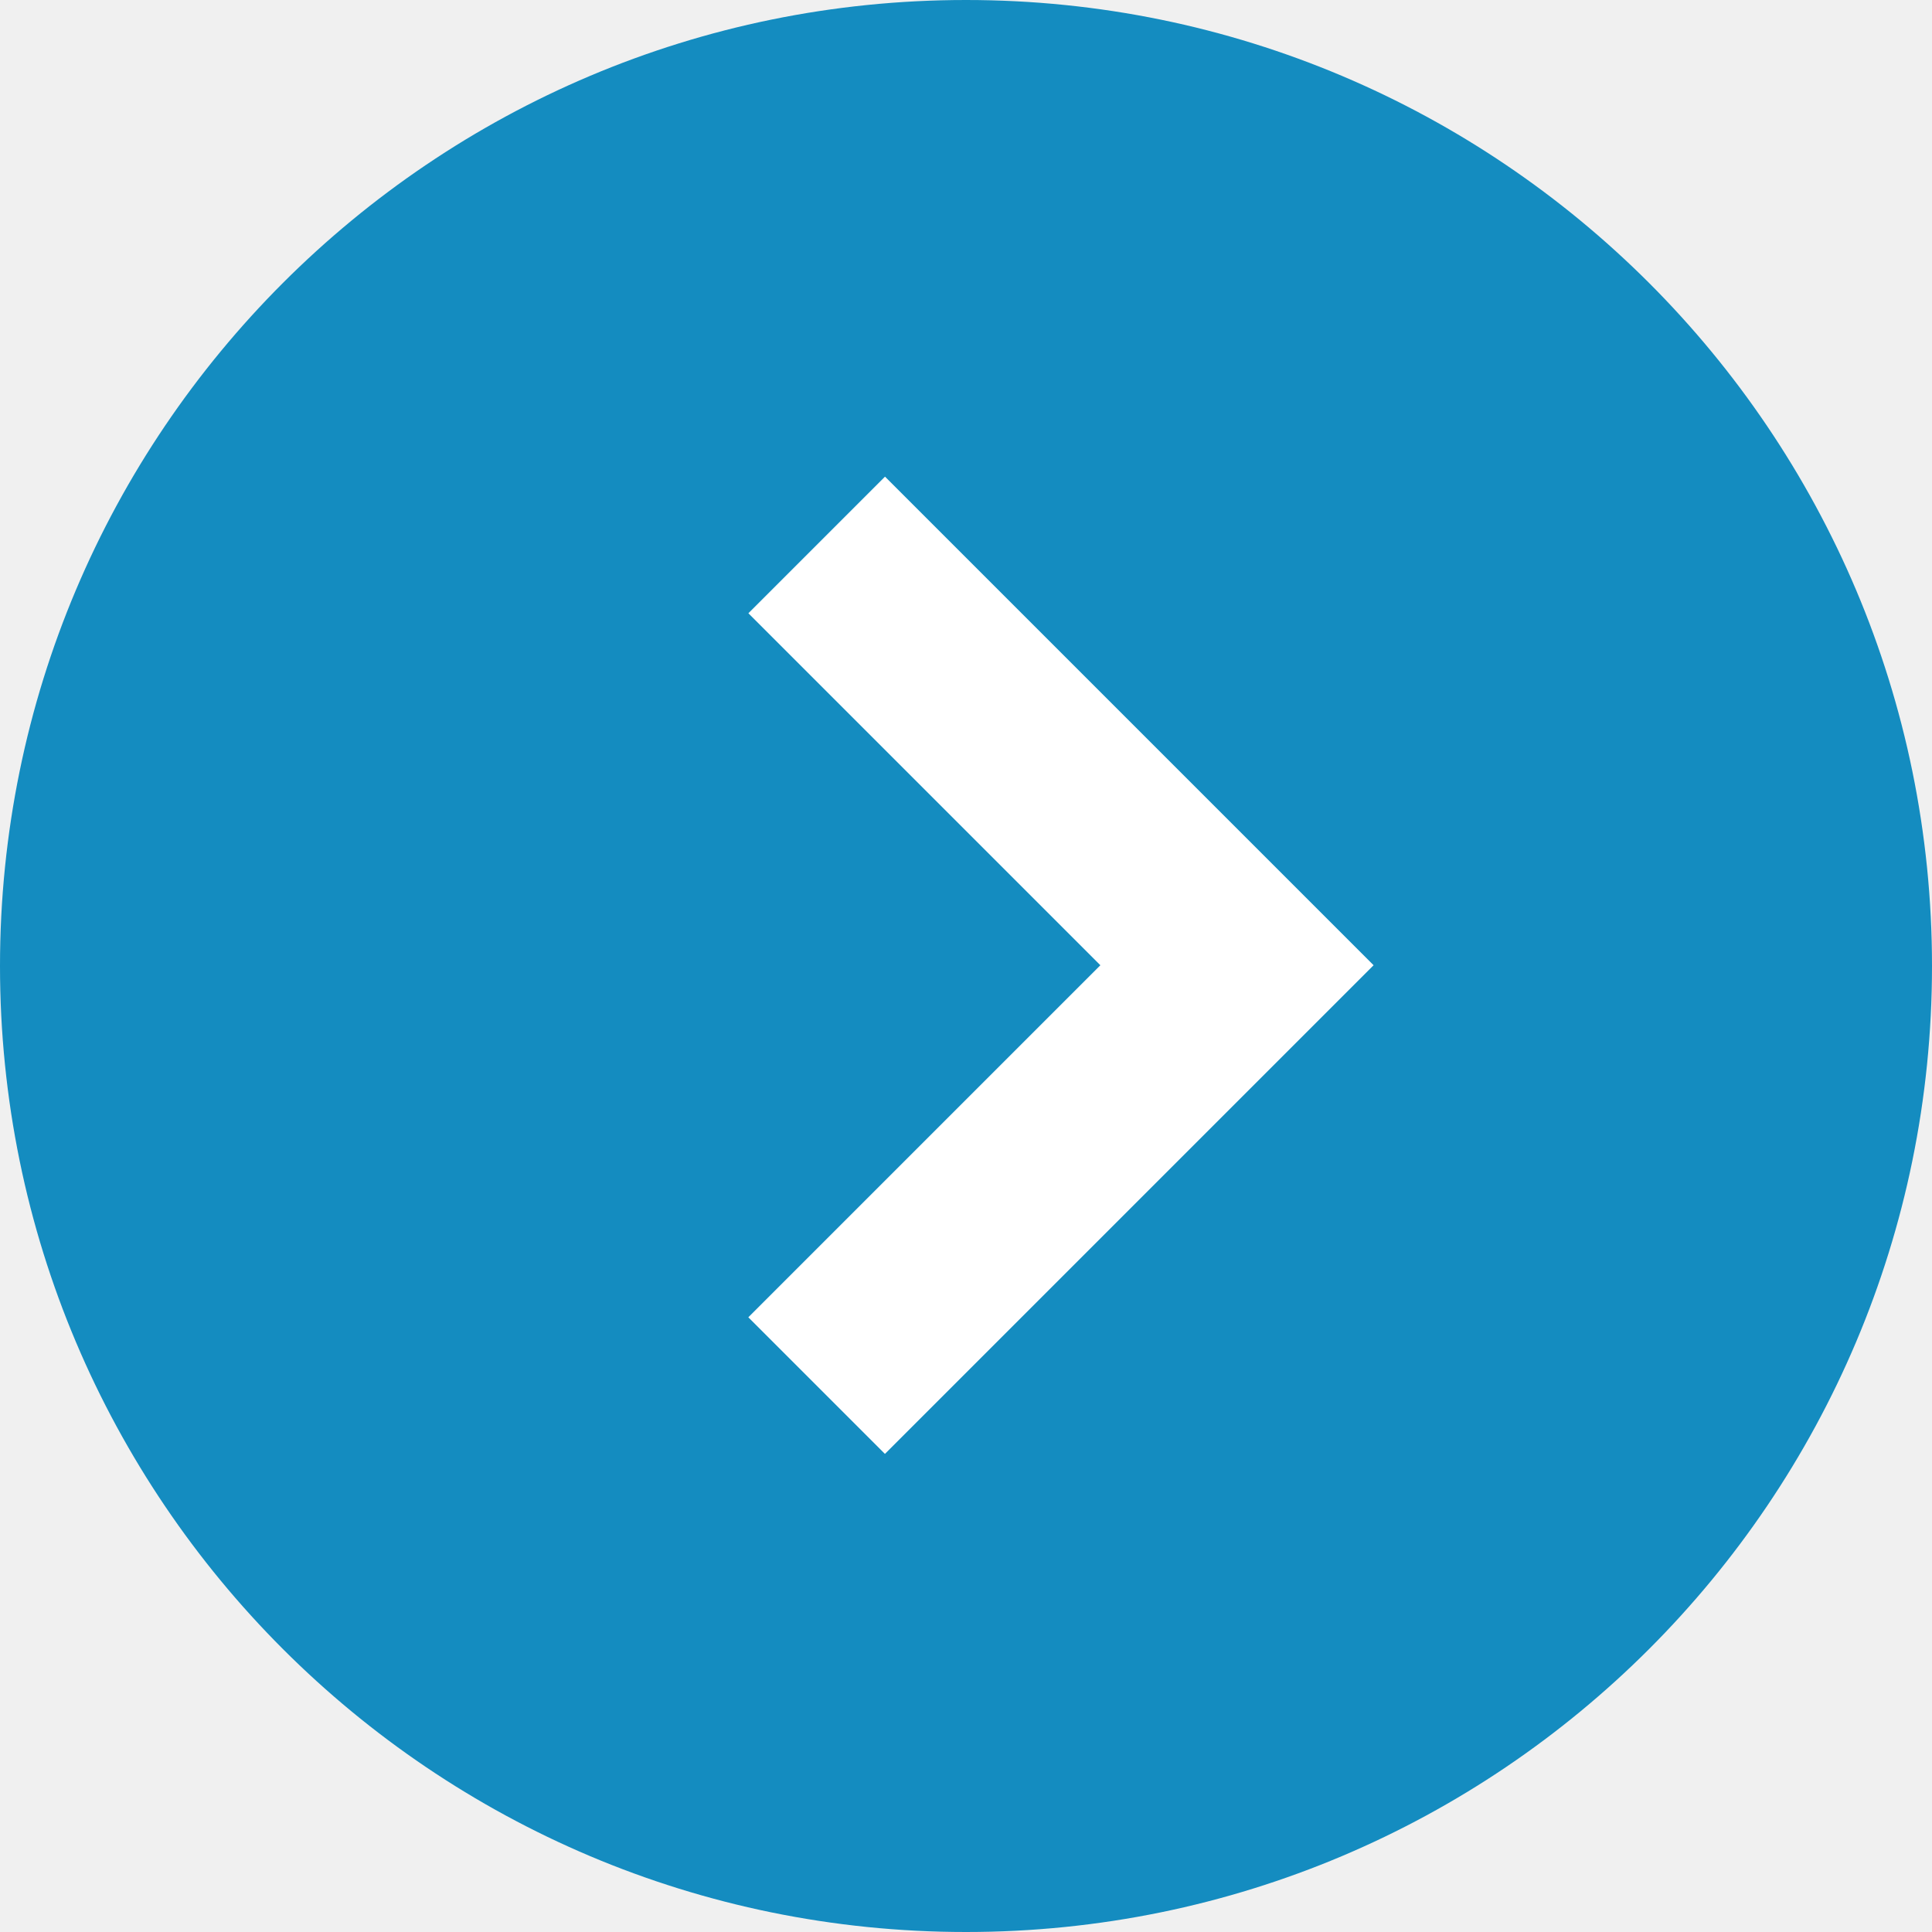
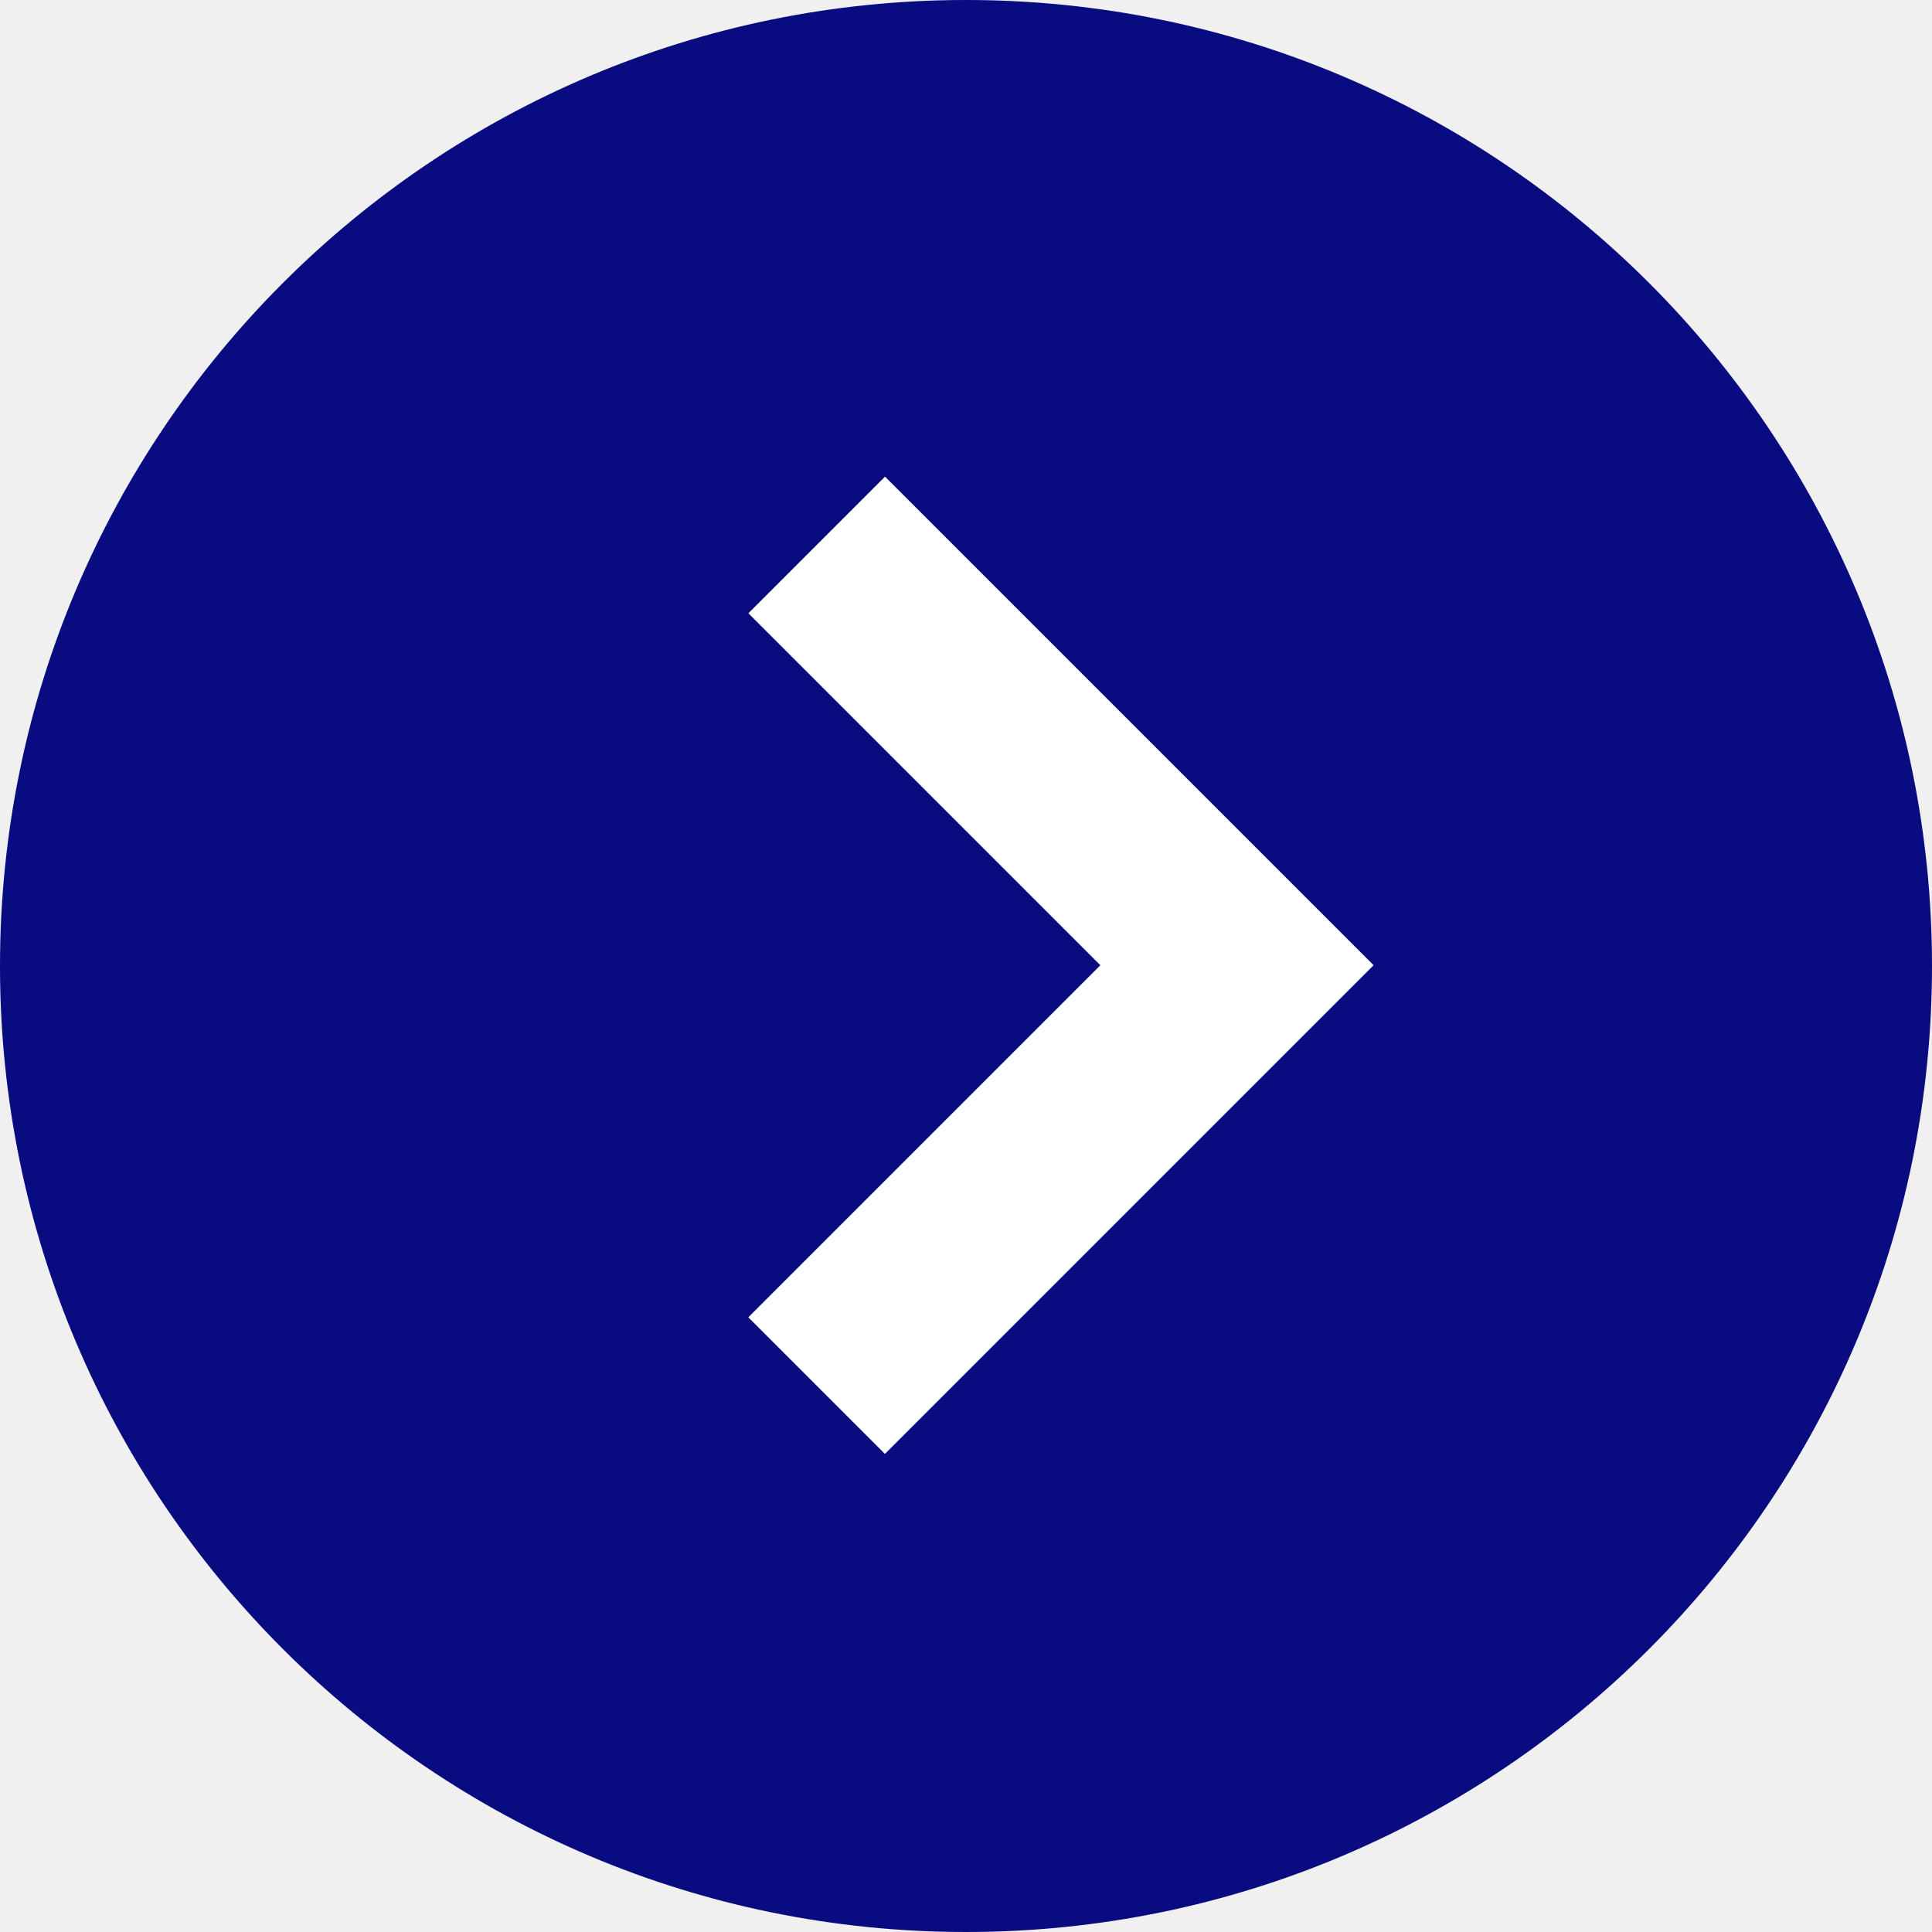
<svg xmlns="http://www.w3.org/2000/svg" width="20px" height="20px" viewBox="0 0 20 20" version="1.1">
  <g id="DELFT-FEWS" stroke="none" stroke-width="1" fill="none" fill-rule="evenodd">
    <g id="Home" transform="translate(-241, -407)" fill-rule="nonzero">
      <g id="Group-11" transform="translate(223, 331)">
        <g id="Group-4" transform="translate(0, 62)">
          <g id="Group" transform="translate(18, 14)">
-             <circle id="Oval" fill="#148CC0" cx="10" cy="10" r="10" />
+             <circle id="Oval" fill="#080C80" cx="10" cy="10" r="10" />
            <polyline id="Path-2" stroke="#FFFFFF" stroke-width="2" transform="translate(8.45399, 9.992452) scale(-1, 1) rotate(45) translate(-8.45399, -9.992452) " points="5.377 6.916 5.377 13.069 11.531 13.069" />
          </g>
        </g>
      </g>
    </g>
  </g>
</svg>
